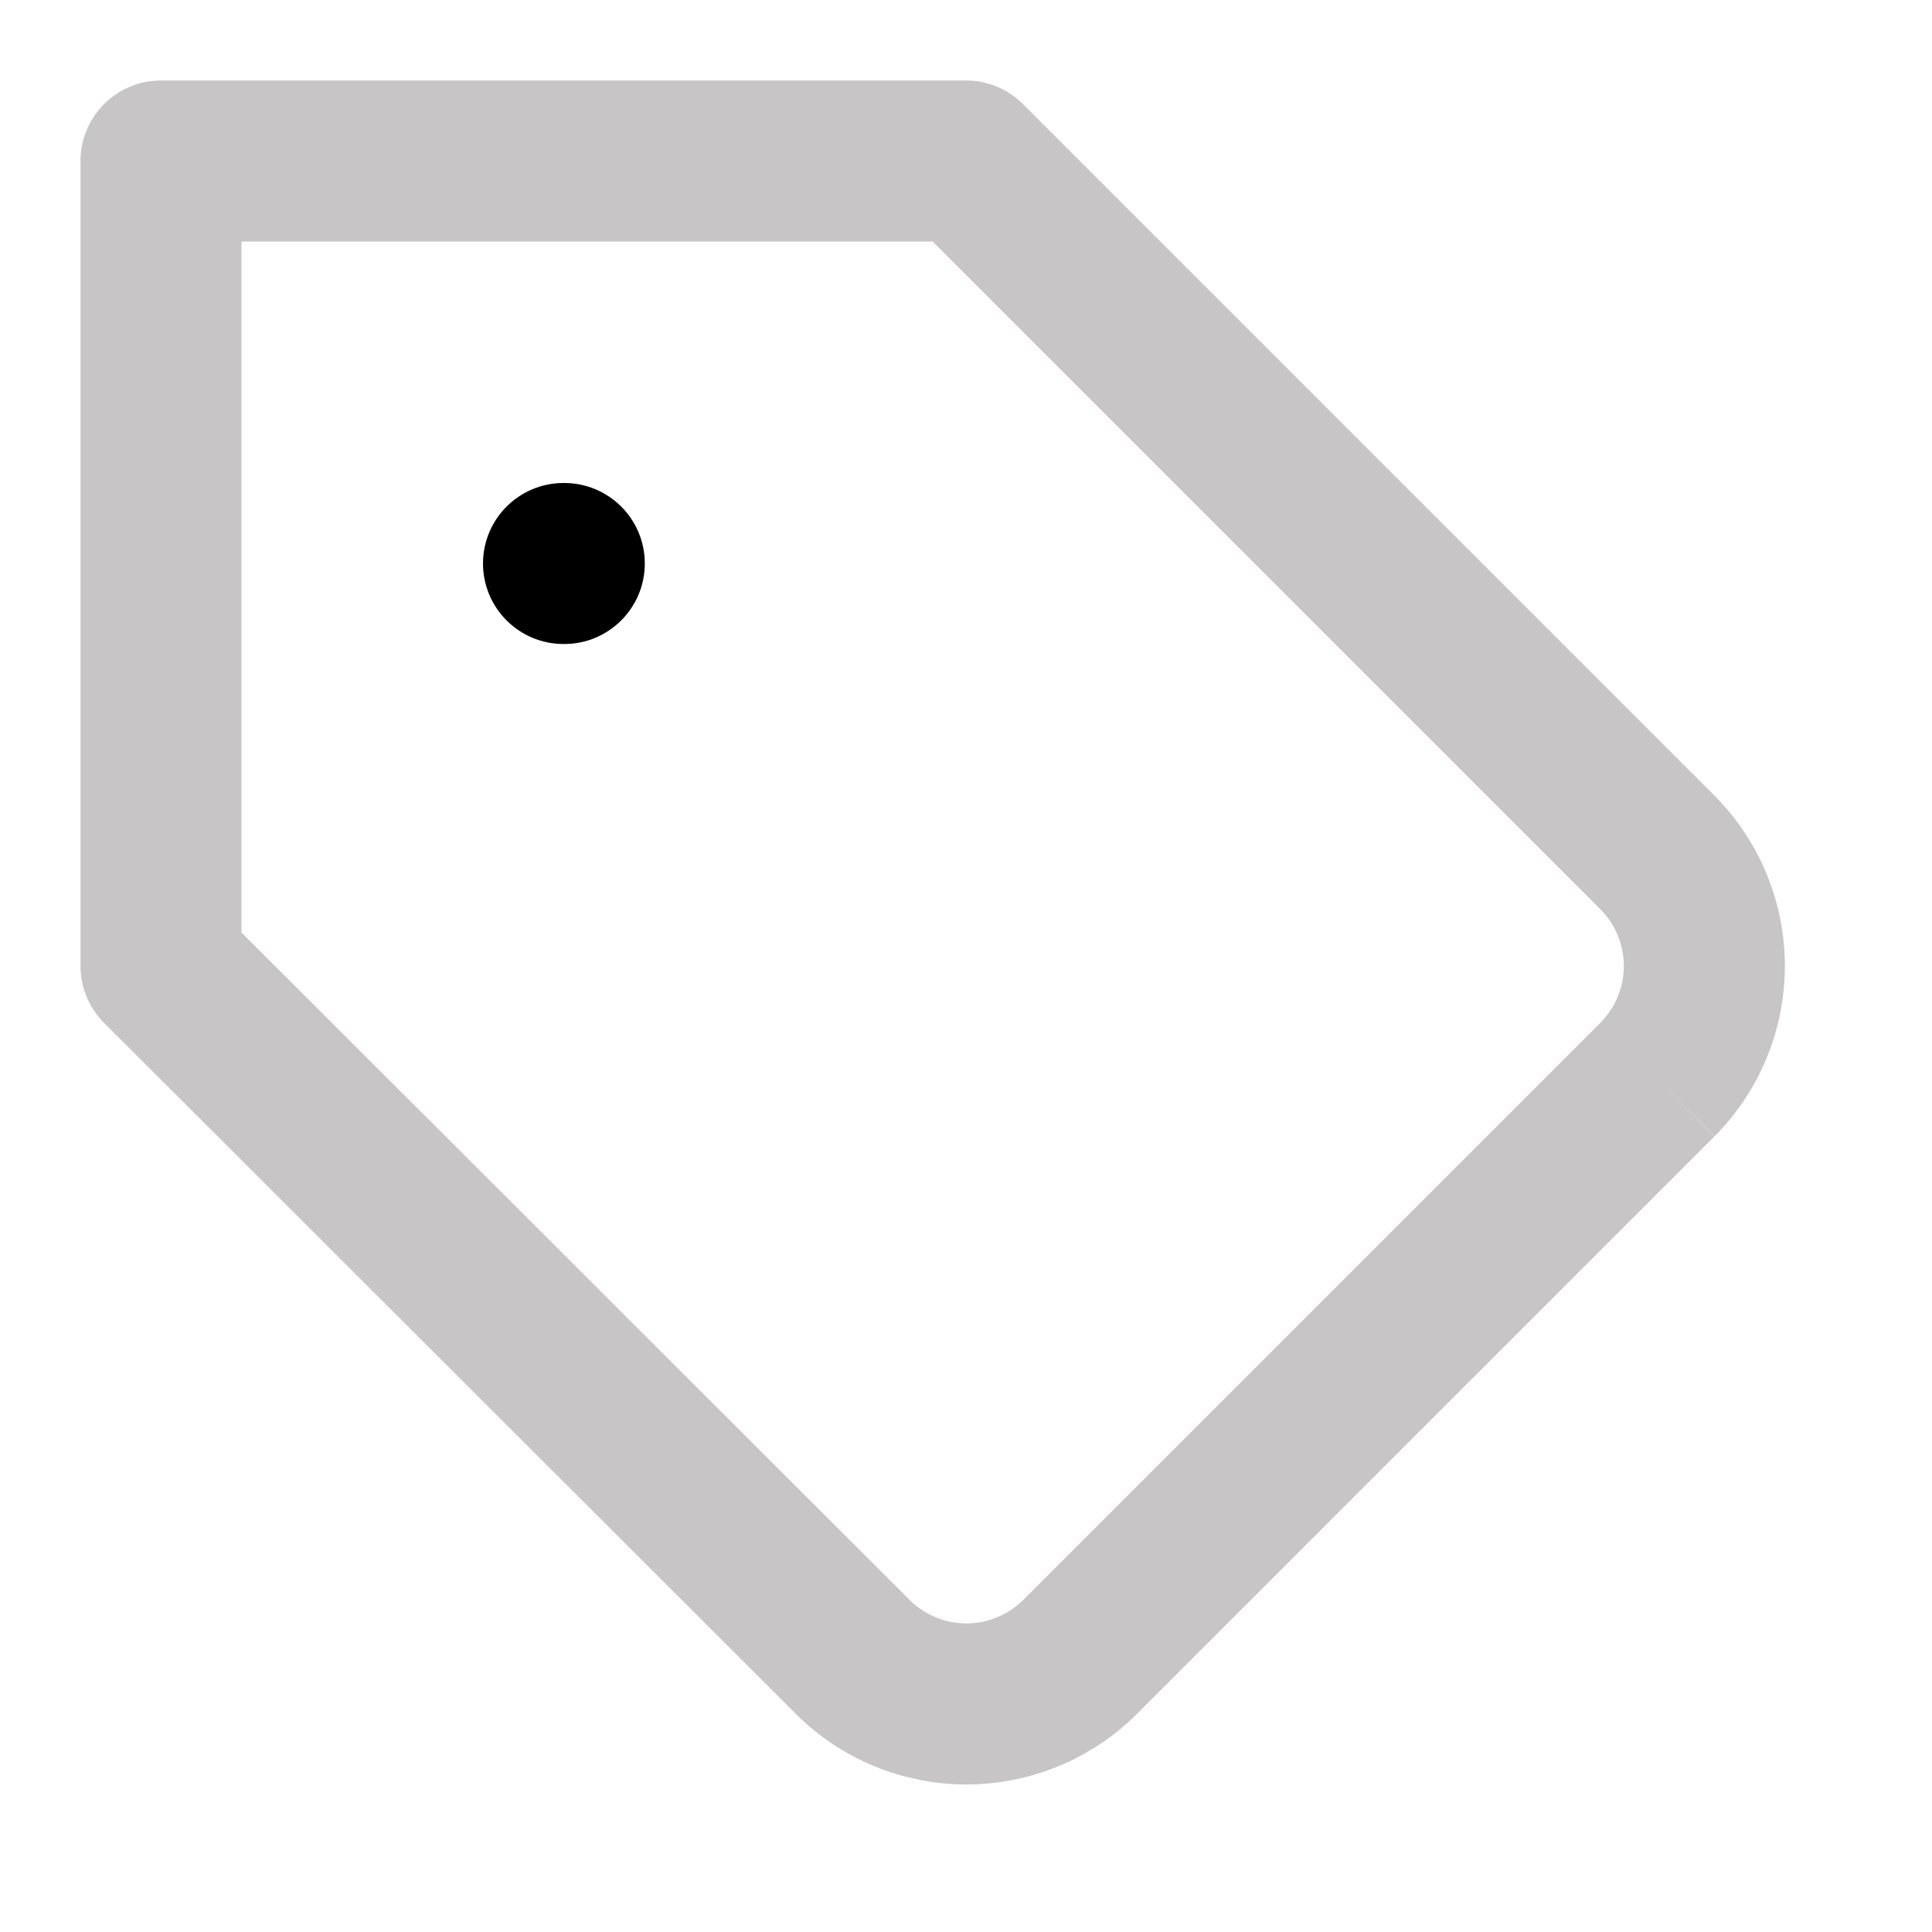
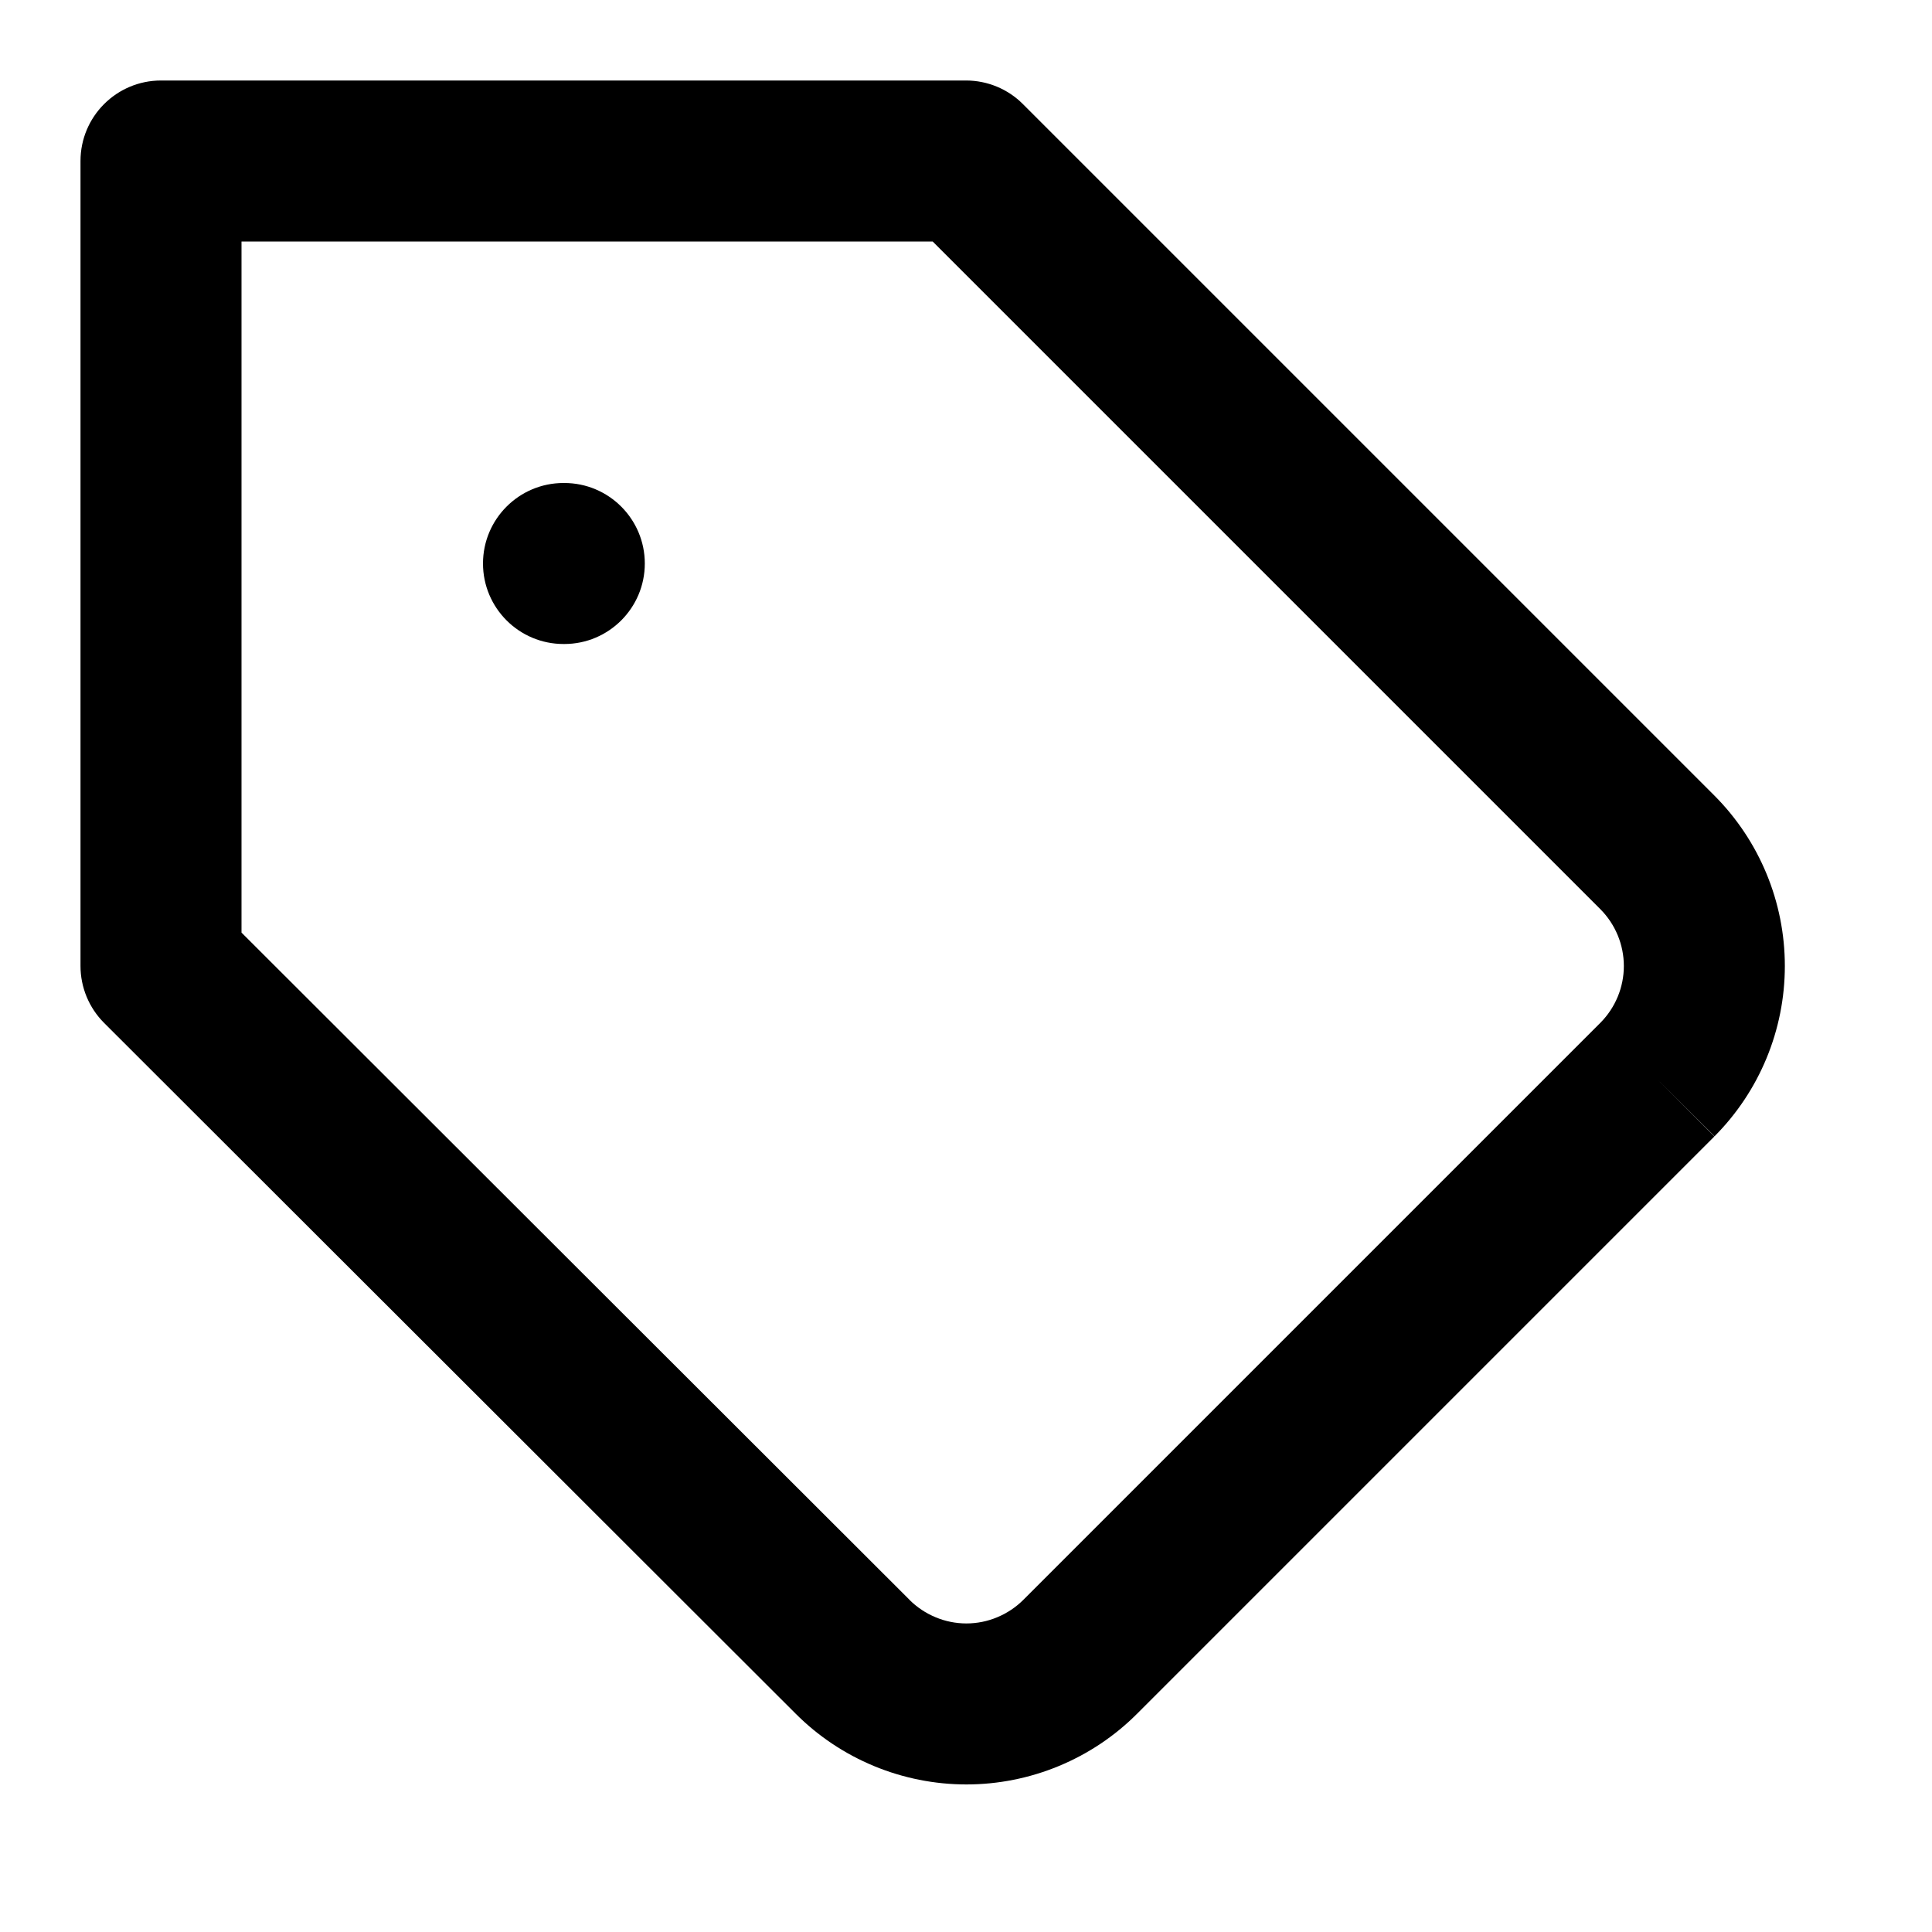
<svg xmlns="http://www.w3.org/2000/svg" width="24" height="24" viewBox="0 0 24 24" fill="none">
-   <path fill-rule="evenodd" clip-rule="evenodd" d="M1 2C1 1.448 1.448 1 2 1H12C12.265 1 12.52 1.105 12.707 1.293L21.299 9.885C21.858 10.447 22.172 11.207 22.172 12C22.172 12.793 21.858 13.553 21.299 14.115L20.59 13.41L21.297 14.117L14.127 21.287C14.127 21.287 14.128 21.287 14.127 21.287C13.849 21.566 13.518 21.787 13.154 21.938C12.79 22.089 12.399 22.167 12.005 22.167C11.611 22.167 11.22 22.089 10.856 21.938C10.492 21.787 10.161 21.566 9.883 21.287C9.883 21.287 9.883 21.287 9.883 21.287L1.293 12.707C1.106 12.52 1 12.265 1 12V2ZM19.881 12.705C19.881 12.705 19.881 12.704 19.882 12.704C20.067 12.517 20.172 12.264 20.172 12C20.172 11.736 20.067 11.483 19.882 11.296C19.881 11.296 19.881 11.295 19.881 11.295L11.586 3H3V11.585L11.297 19.872L11.297 19.873C11.39 19.966 11.501 20.04 11.622 20.09C11.743 20.141 11.874 20.167 12.005 20.167C12.136 20.167 12.267 20.141 12.388 20.09C12.509 20.04 12.62 19.966 12.713 19.873L19.881 12.705Z" fill="#C7C5C5" />
+   <path fill-rule="evenodd" clip-rule="evenodd" d="M1 2C1 1.448 1.448 1 2 1H12C12.265 1 12.52 1.105 12.707 1.293L21.299 9.885C21.858 10.447 22.172 11.207 22.172 12C22.172 12.793 21.858 13.553 21.299 14.115L20.59 13.41L21.297 14.117L14.127 21.287C14.127 21.287 14.128 21.287 14.127 21.287C13.849 21.566 13.518 21.787 13.154 21.938C12.79 22.089 12.399 22.167 12.005 22.167C11.611 22.167 11.22 22.089 10.856 21.938C10.492 21.787 10.161 21.566 9.883 21.287C9.883 21.287 9.883 21.287 9.883 21.287L1.293 12.707C1.106 12.52 1 12.265 1 12V2ZM19.881 12.705C19.881 12.705 19.881 12.704 19.882 12.704C20.067 12.517 20.172 12.264 20.172 12C20.172 11.736 20.067 11.483 19.882 11.296C19.881 11.296 19.881 11.295 19.881 11.295L11.586 3H3V11.585L11.297 19.872L11.297 19.873C11.39 19.966 11.501 20.04 11.622 20.09C11.743 20.141 11.874 20.167 12.005 20.167C12.136 20.167 12.267 20.141 12.388 20.09C12.509 20.04 12.62 19.966 12.713 19.873L19.881 12.705Z" fill="currentColor" />
  <path fill-rule="evenodd" clip-rule="evenodd" d="M6 7C6 6.448 6.448 6 7 6H7.01C7.562 6 8.01 6.448 8.01 7C8.01 7.552 7.562 8 7.01 8H7C6.448 8 6 7.552 6 7Z" fill="currentColor" />
</svg>
